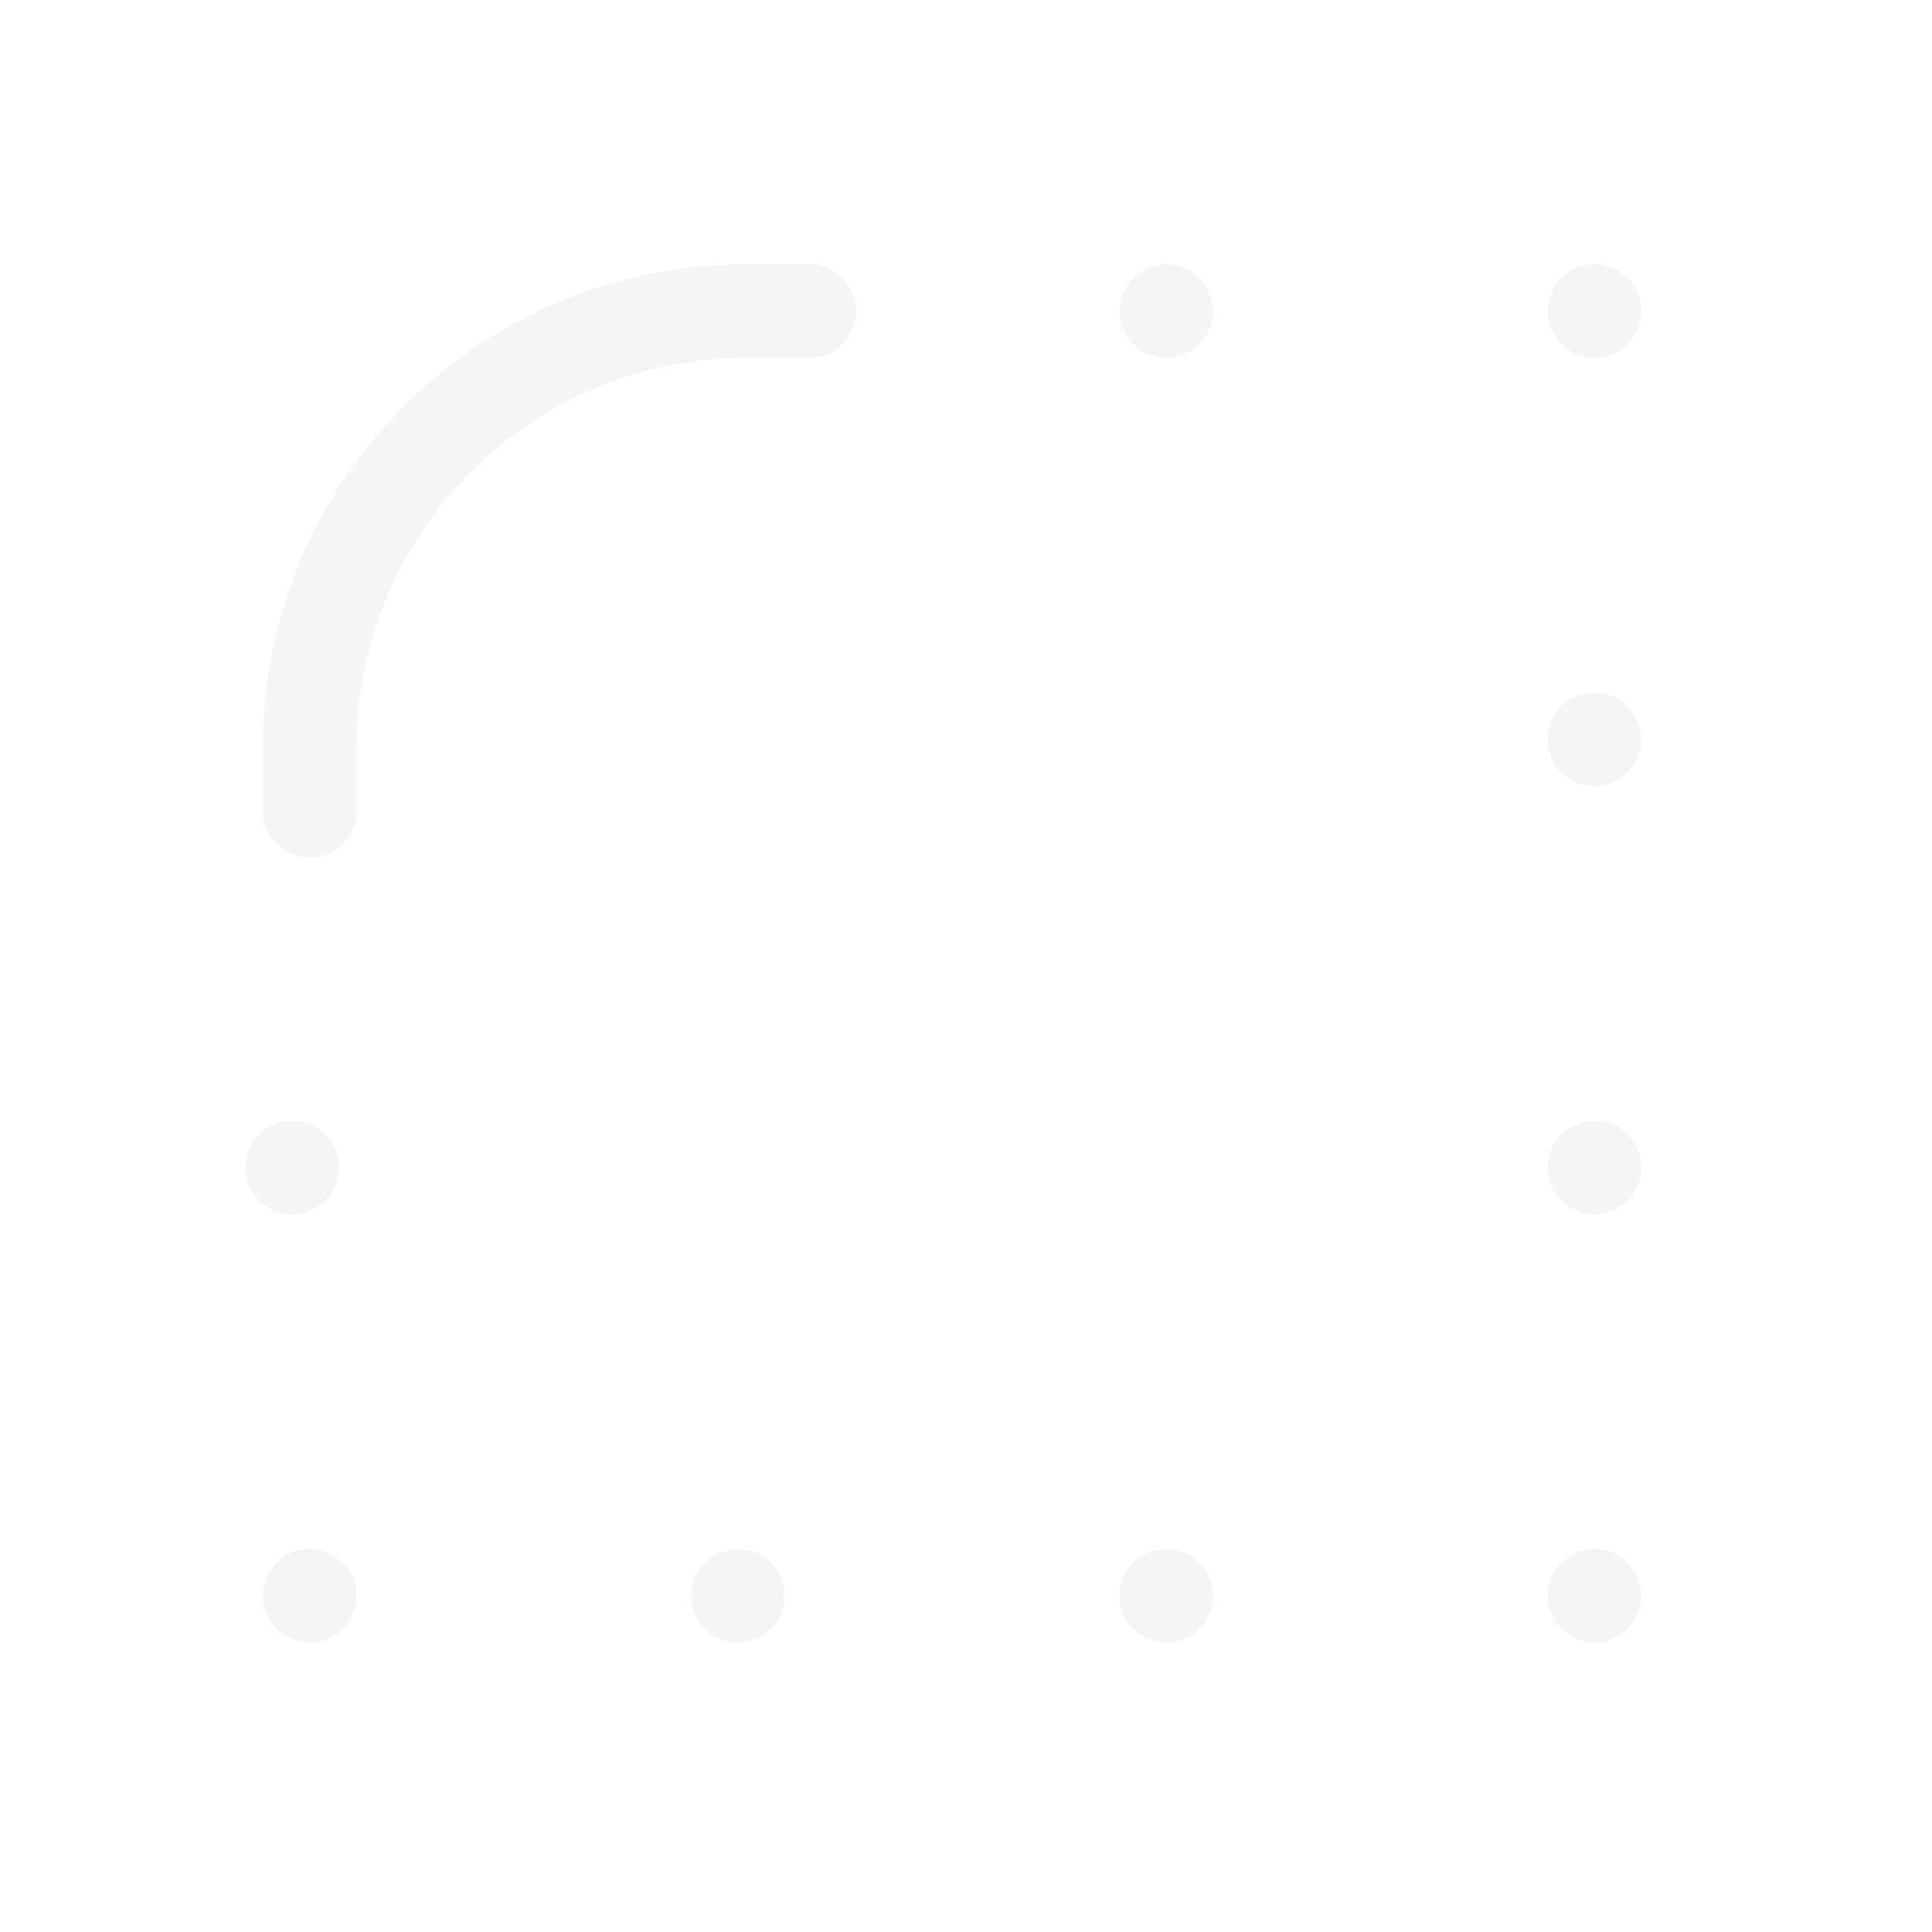
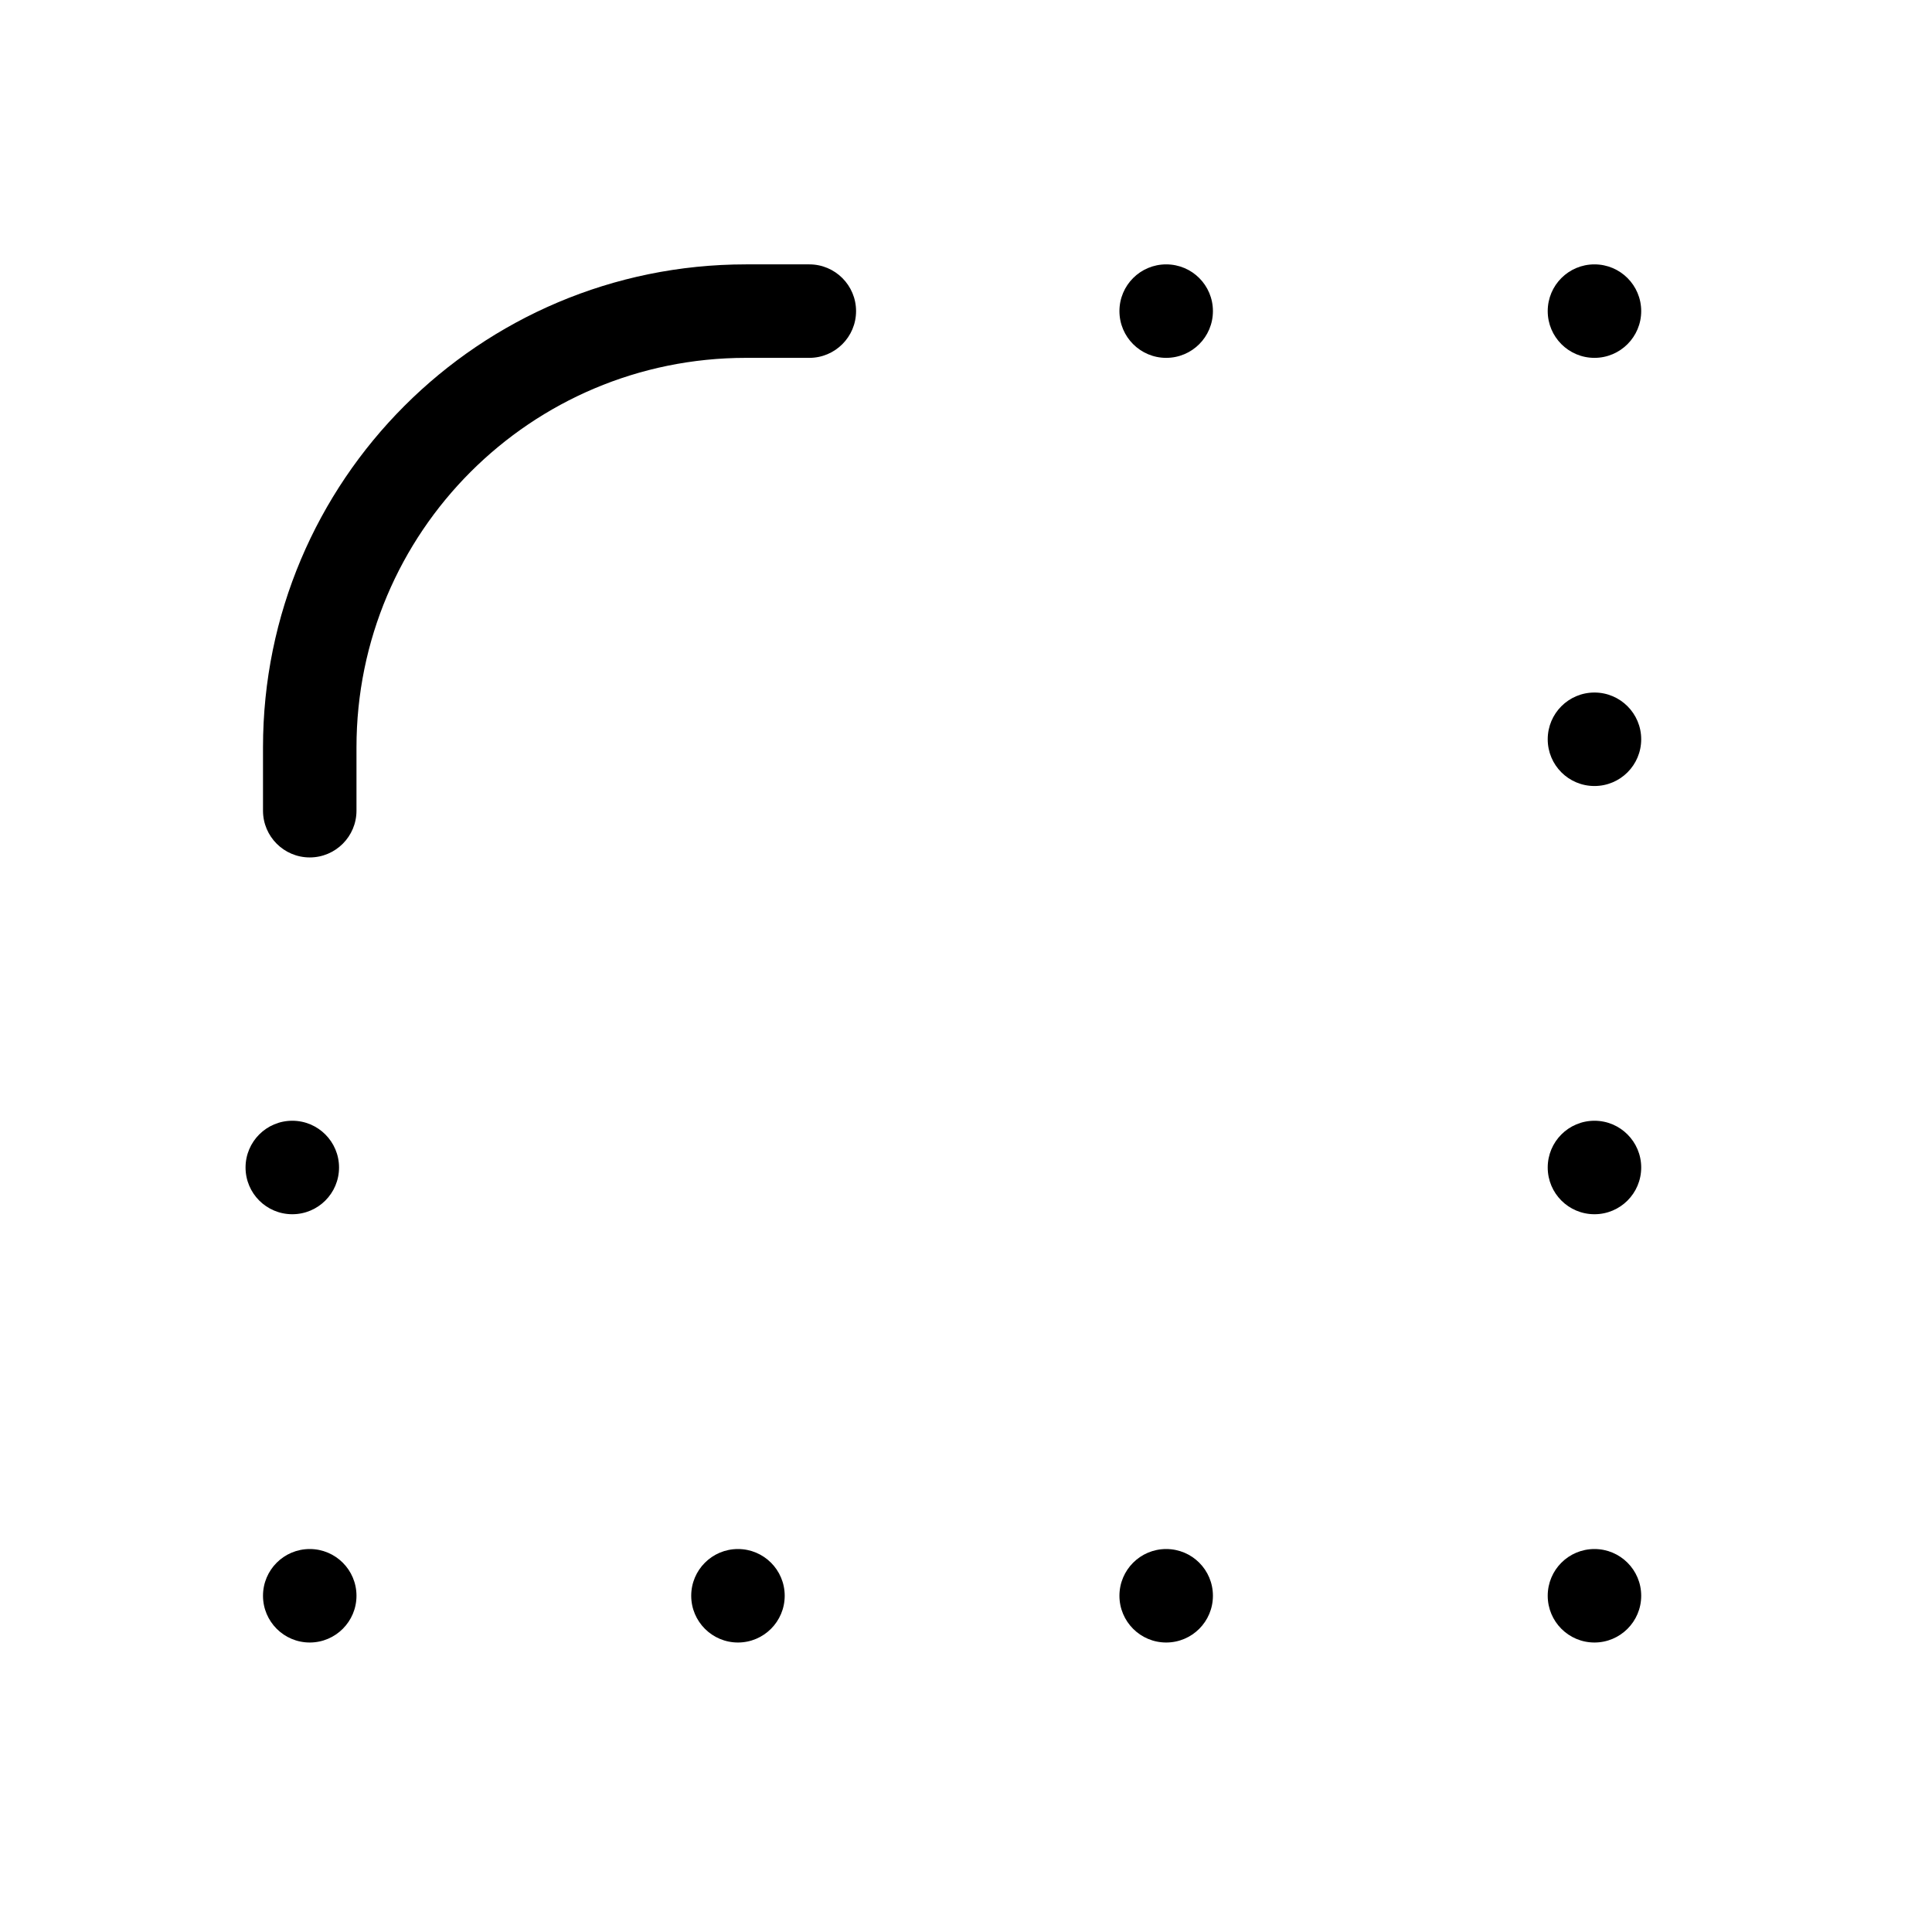
<svg xmlns="http://www.w3.org/2000/svg" width="31" height="31" viewBox="0 0 31 31" fill="none">
-   <path d="M26.334 4.992C26.334 5.406 25.998 5.742 25.584 5.742C25.169 5.742 24.834 5.406 24.834 4.992C24.834 4.577 25.169 4.242 25.584 4.242C25.998 4.242 26.334 4.577 26.334 4.992Z" fill="#F5F5F5" />
-   <path d="M26.334 18.733C26.334 19.148 25.998 19.483 25.584 19.483C25.169 19.483 24.834 19.148 24.834 18.733C24.834 18.319 25.169 17.983 25.584 17.983C25.998 17.983 26.334 18.319 26.334 18.733Z" fill="#F5F5F5" />
-   <path d="M5.44 18.733C5.44 19.148 5.104 19.483 4.69 19.483C4.276 19.483 3.94 19.148 3.94 18.733C3.94 18.319 4.276 17.983 4.69 17.983C5.104 17.983 5.44 18.319 5.44 18.733Z" fill="#F5F5F5" />
-   <path d="M26.334 11.862C26.334 12.277 25.998 12.612 25.584 12.612C25.169 12.612 24.834 12.277 24.834 11.862C24.834 11.448 25.169 11.112 25.584 11.112C25.998 11.112 26.334 11.448 26.334 11.862Z" fill="#F5F5F5" />
-   <path d="M26.334 25.605C26.334 26.019 25.998 26.355 25.584 26.355C25.169 26.355 24.834 26.019 24.834 25.605C24.834 25.19 25.169 24.855 25.584 24.855C25.998 24.855 26.334 25.19 26.334 25.605Z" fill="#F5F5F5" />
-   <path d="M12.591 25.605C12.591 26.019 12.255 26.355 11.841 26.355C11.427 26.355 11.091 26.019 11.091 25.605C11.091 25.19 11.427 24.855 11.841 24.855C12.255 24.855 12.591 25.19 12.591 25.605Z" fill="#F5F5F5" />
-   <path d="M19.462 25.605C19.462 26.019 19.127 26.355 18.712 26.355C18.298 26.355 17.962 26.019 17.962 25.605C17.962 25.19 18.298 24.855 18.712 24.855C19.127 24.855 19.462 25.19 19.462 25.605Z" fill="#F5F5F5" />
-   <path d="M19.462 4.992C19.462 5.406 19.127 5.742 18.712 5.742C18.298 5.742 17.962 5.406 17.962 4.992C17.962 4.577 18.298 4.242 18.712 4.242C19.127 4.242 19.462 4.577 19.462 4.992Z" fill="#F5F5F5" />
-   <path d="M5.72 25.605C5.72 26.019 5.384 26.355 4.97 26.355C4.556 26.355 4.22 26.019 4.22 25.605C4.22 25.19 4.556 24.855 4.97 24.855C5.384 24.855 5.72 25.19 5.72 25.605Z" fill="#F5F5F5" />
-   <path fill-rule="evenodd" clip-rule="evenodd" d="M5.72 11.992L5.72 13.008C5.72 13.422 5.384 13.758 4.97 13.758C4.556 13.758 4.22 13.422 4.22 13.008L4.22 11.992C4.22 7.712 7.69 4.242 11.97 4.242L12.986 4.242C13.4 4.242 13.736 4.578 13.736 4.992C13.736 5.406 13.4 5.742 12.986 5.742L11.97 5.742C8.518 5.742 5.72 8.54 5.72 11.992Z" fill="#F5F5F5" />
+   <path d="M26.334 4.992C26.334 5.406 25.998 5.742 25.584 5.742C25.169 5.742 24.834 5.406 24.834 4.992C24.834 4.577 25.169 4.242 25.584 4.242C25.998 4.242 26.334 4.577 26.334 4.992Z" fill="currentColor" />
+   <path d="M26.334 18.733C26.334 19.148 25.998 19.483 25.584 19.483C25.169 19.483 24.834 19.148 24.834 18.733C24.834 18.319 25.169 17.983 25.584 17.983C25.998 17.983 26.334 18.319 26.334 18.733Z" fill="currentColor" />
+   <path d="M5.44 18.733C5.44 19.148 5.104 19.483 4.69 19.483C4.276 19.483 3.94 19.148 3.94 18.733C3.94 18.319 4.276 17.983 4.69 17.983C5.104 17.983 5.44 18.319 5.44 18.733Z" fill="currentColor" />
+   <path d="M26.334 11.862C26.334 12.277 25.998 12.612 25.584 12.612C25.169 12.612 24.834 12.277 24.834 11.862C24.834 11.448 25.169 11.112 25.584 11.112C25.998 11.112 26.334 11.448 26.334 11.862Z" fill="currentColor" />
+   <path d="M26.334 25.605C26.334 26.019 25.998 26.355 25.584 26.355C25.169 26.355 24.834 26.019 24.834 25.605C24.834 25.19 25.169 24.855 25.584 24.855C25.998 24.855 26.334 25.19 26.334 25.605Z" fill="currentColor" />
+   <path d="M12.591 25.605C12.591 26.019 12.255 26.355 11.841 26.355C11.427 26.355 11.091 26.019 11.091 25.605C11.091 25.19 11.427 24.855 11.841 24.855C12.255 24.855 12.591 25.19 12.591 25.605Z" fill="currentColor" />
+   <path d="M19.462 25.605C19.462 26.019 19.127 26.355 18.712 26.355C18.298 26.355 17.962 26.019 17.962 25.605C17.962 25.19 18.298 24.855 18.712 24.855C19.127 24.855 19.462 25.19 19.462 25.605Z" fill="currentColor" />
+   <path d="M19.462 4.992C19.462 5.406 19.127 5.742 18.712 5.742C18.298 5.742 17.962 5.406 17.962 4.992C17.962 4.577 18.298 4.242 18.712 4.242C19.127 4.242 19.462 4.577 19.462 4.992Z" fill="currentColor" />
+   <path d="M5.72 25.605C5.72 26.019 5.384 26.355 4.97 26.355C4.556 26.355 4.22 26.019 4.22 25.605C4.22 25.19 4.556 24.855 4.97 24.855C5.384 24.855 5.72 25.19 5.72 25.605Z" fill="currentColor" />
+   <path fill-rule="evenodd" clip-rule="evenodd" d="M5.72 11.992L5.72 13.008C5.72 13.422 5.384 13.758 4.97 13.758C4.556 13.758 4.22 13.422 4.22 13.008L4.22 11.992C4.22 7.712 7.69 4.242 11.97 4.242L12.986 4.242C13.4 4.242 13.736 4.578 13.736 4.992C13.736 5.406 13.4 5.742 12.986 5.742L11.97 5.742C8.518 5.742 5.72 8.54 5.72 11.992Z" fill="currentColor" />
</svg>
